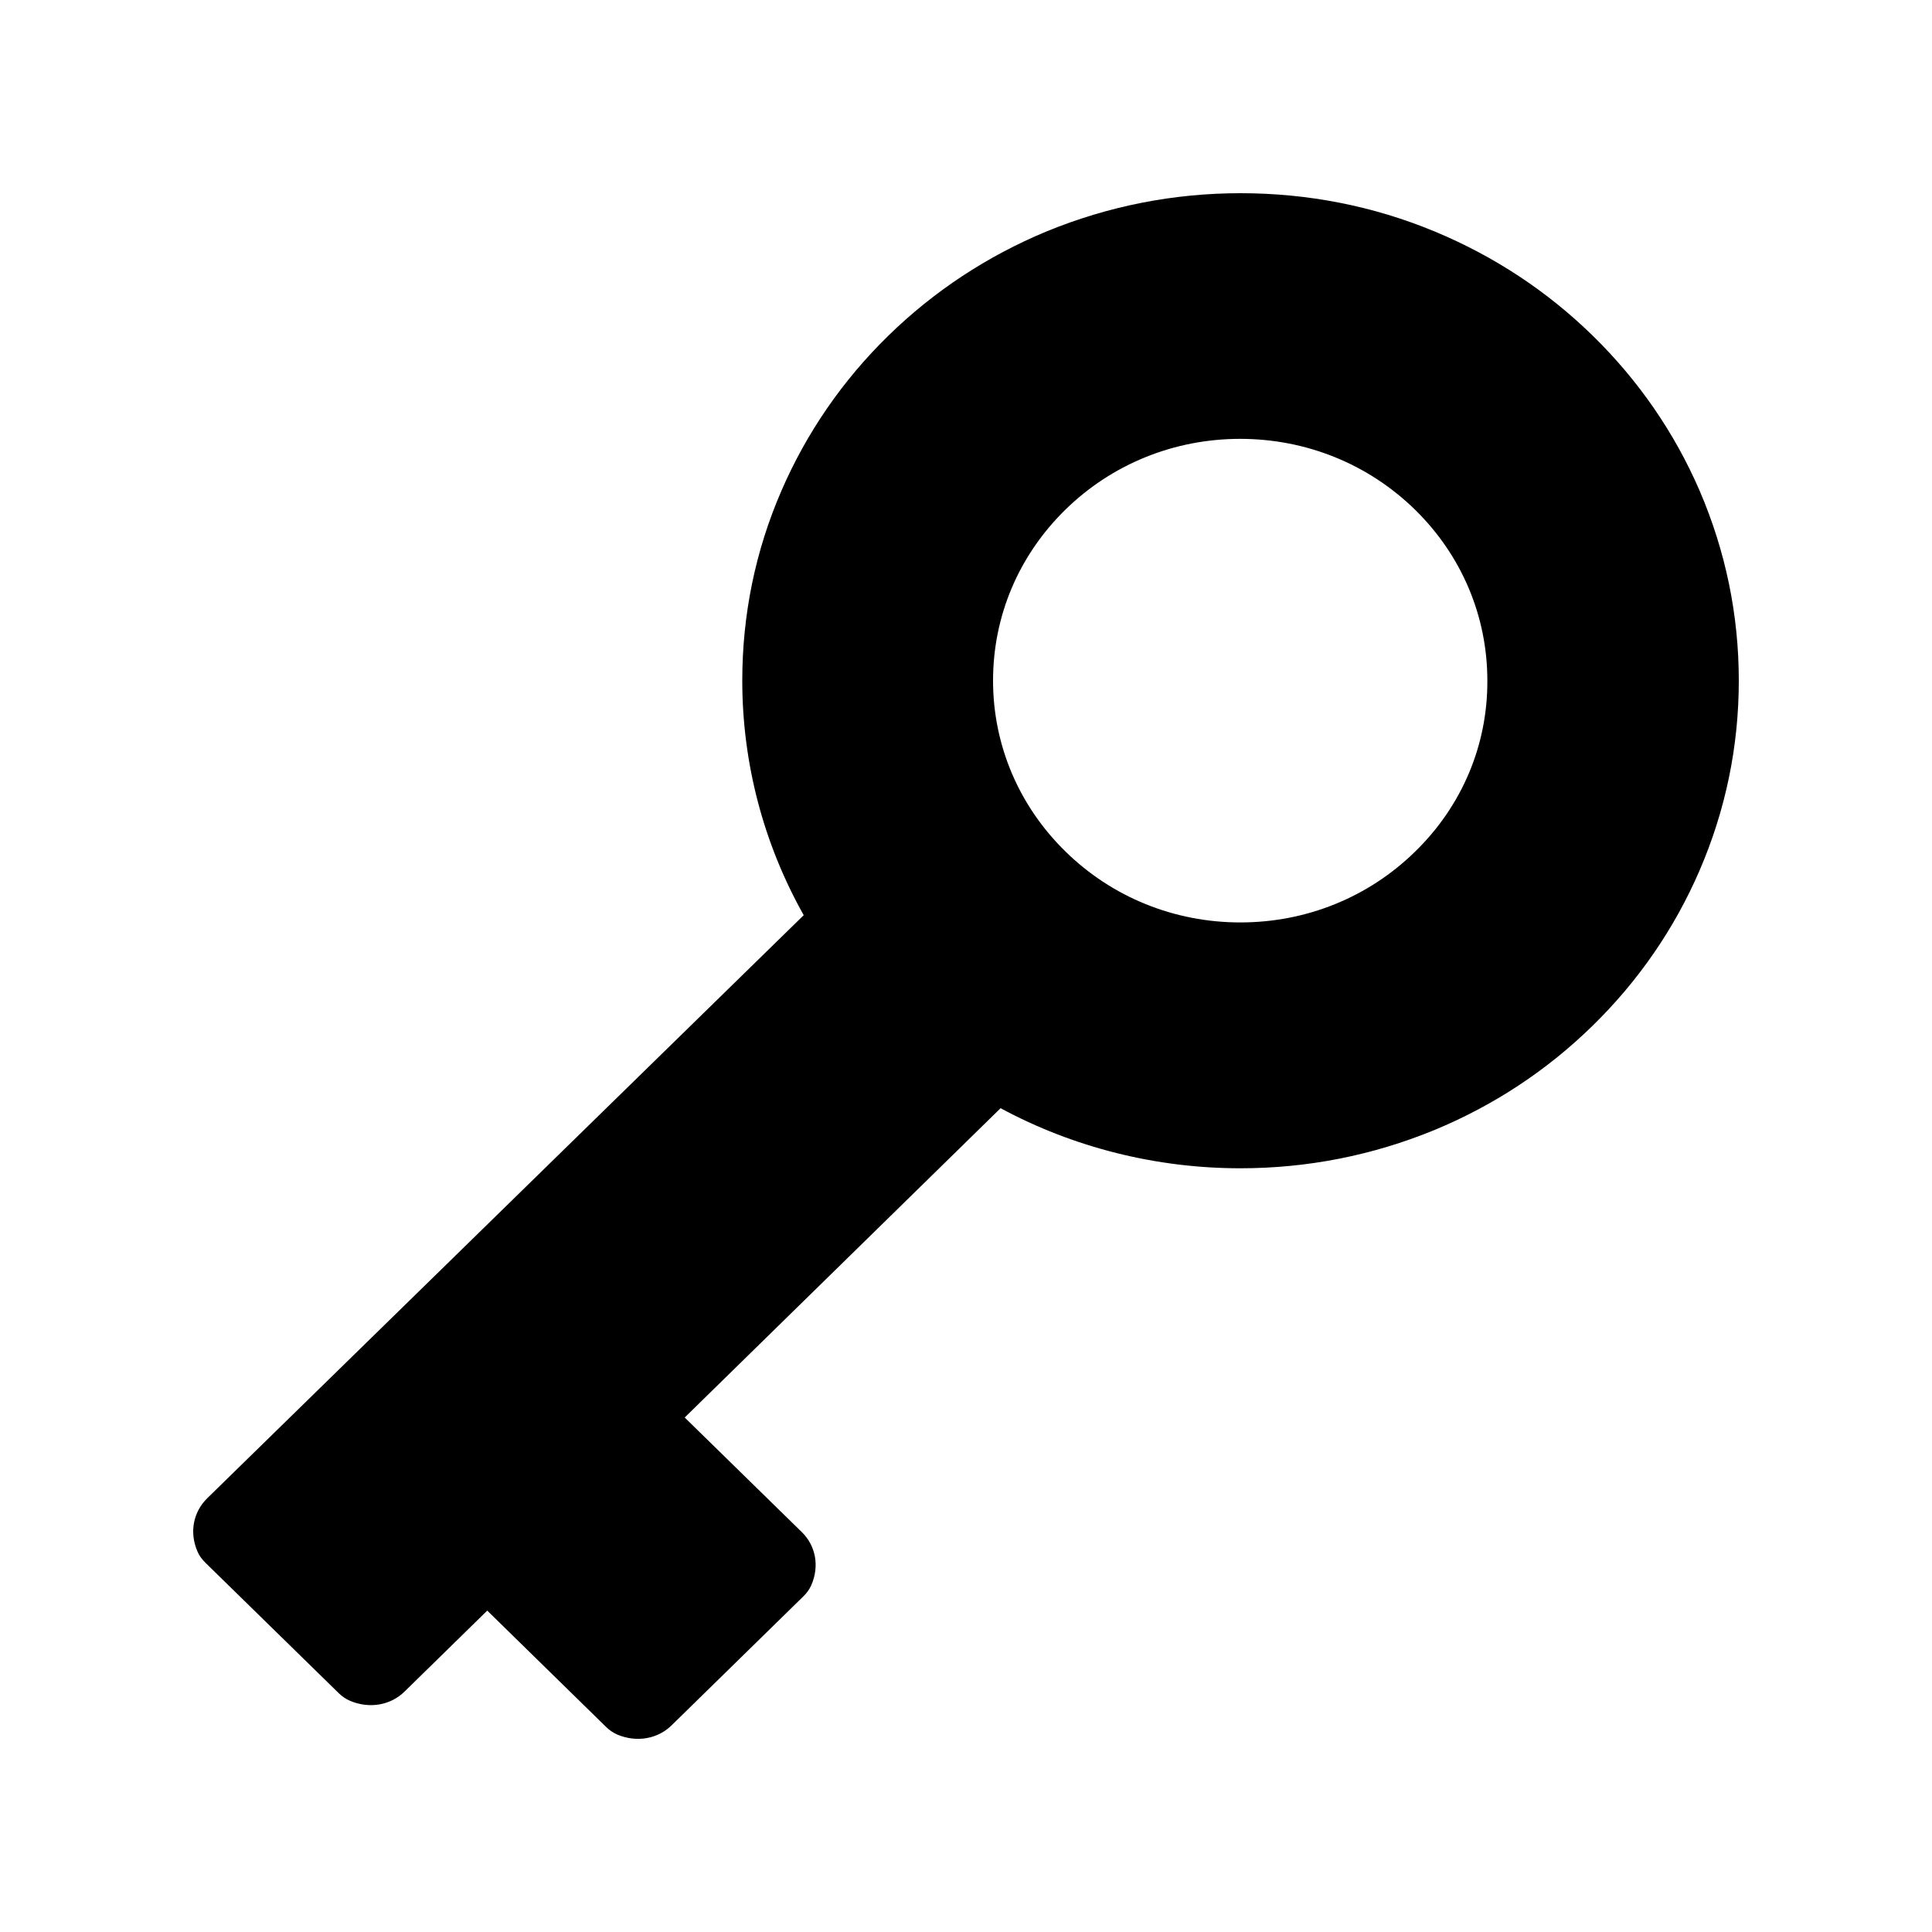
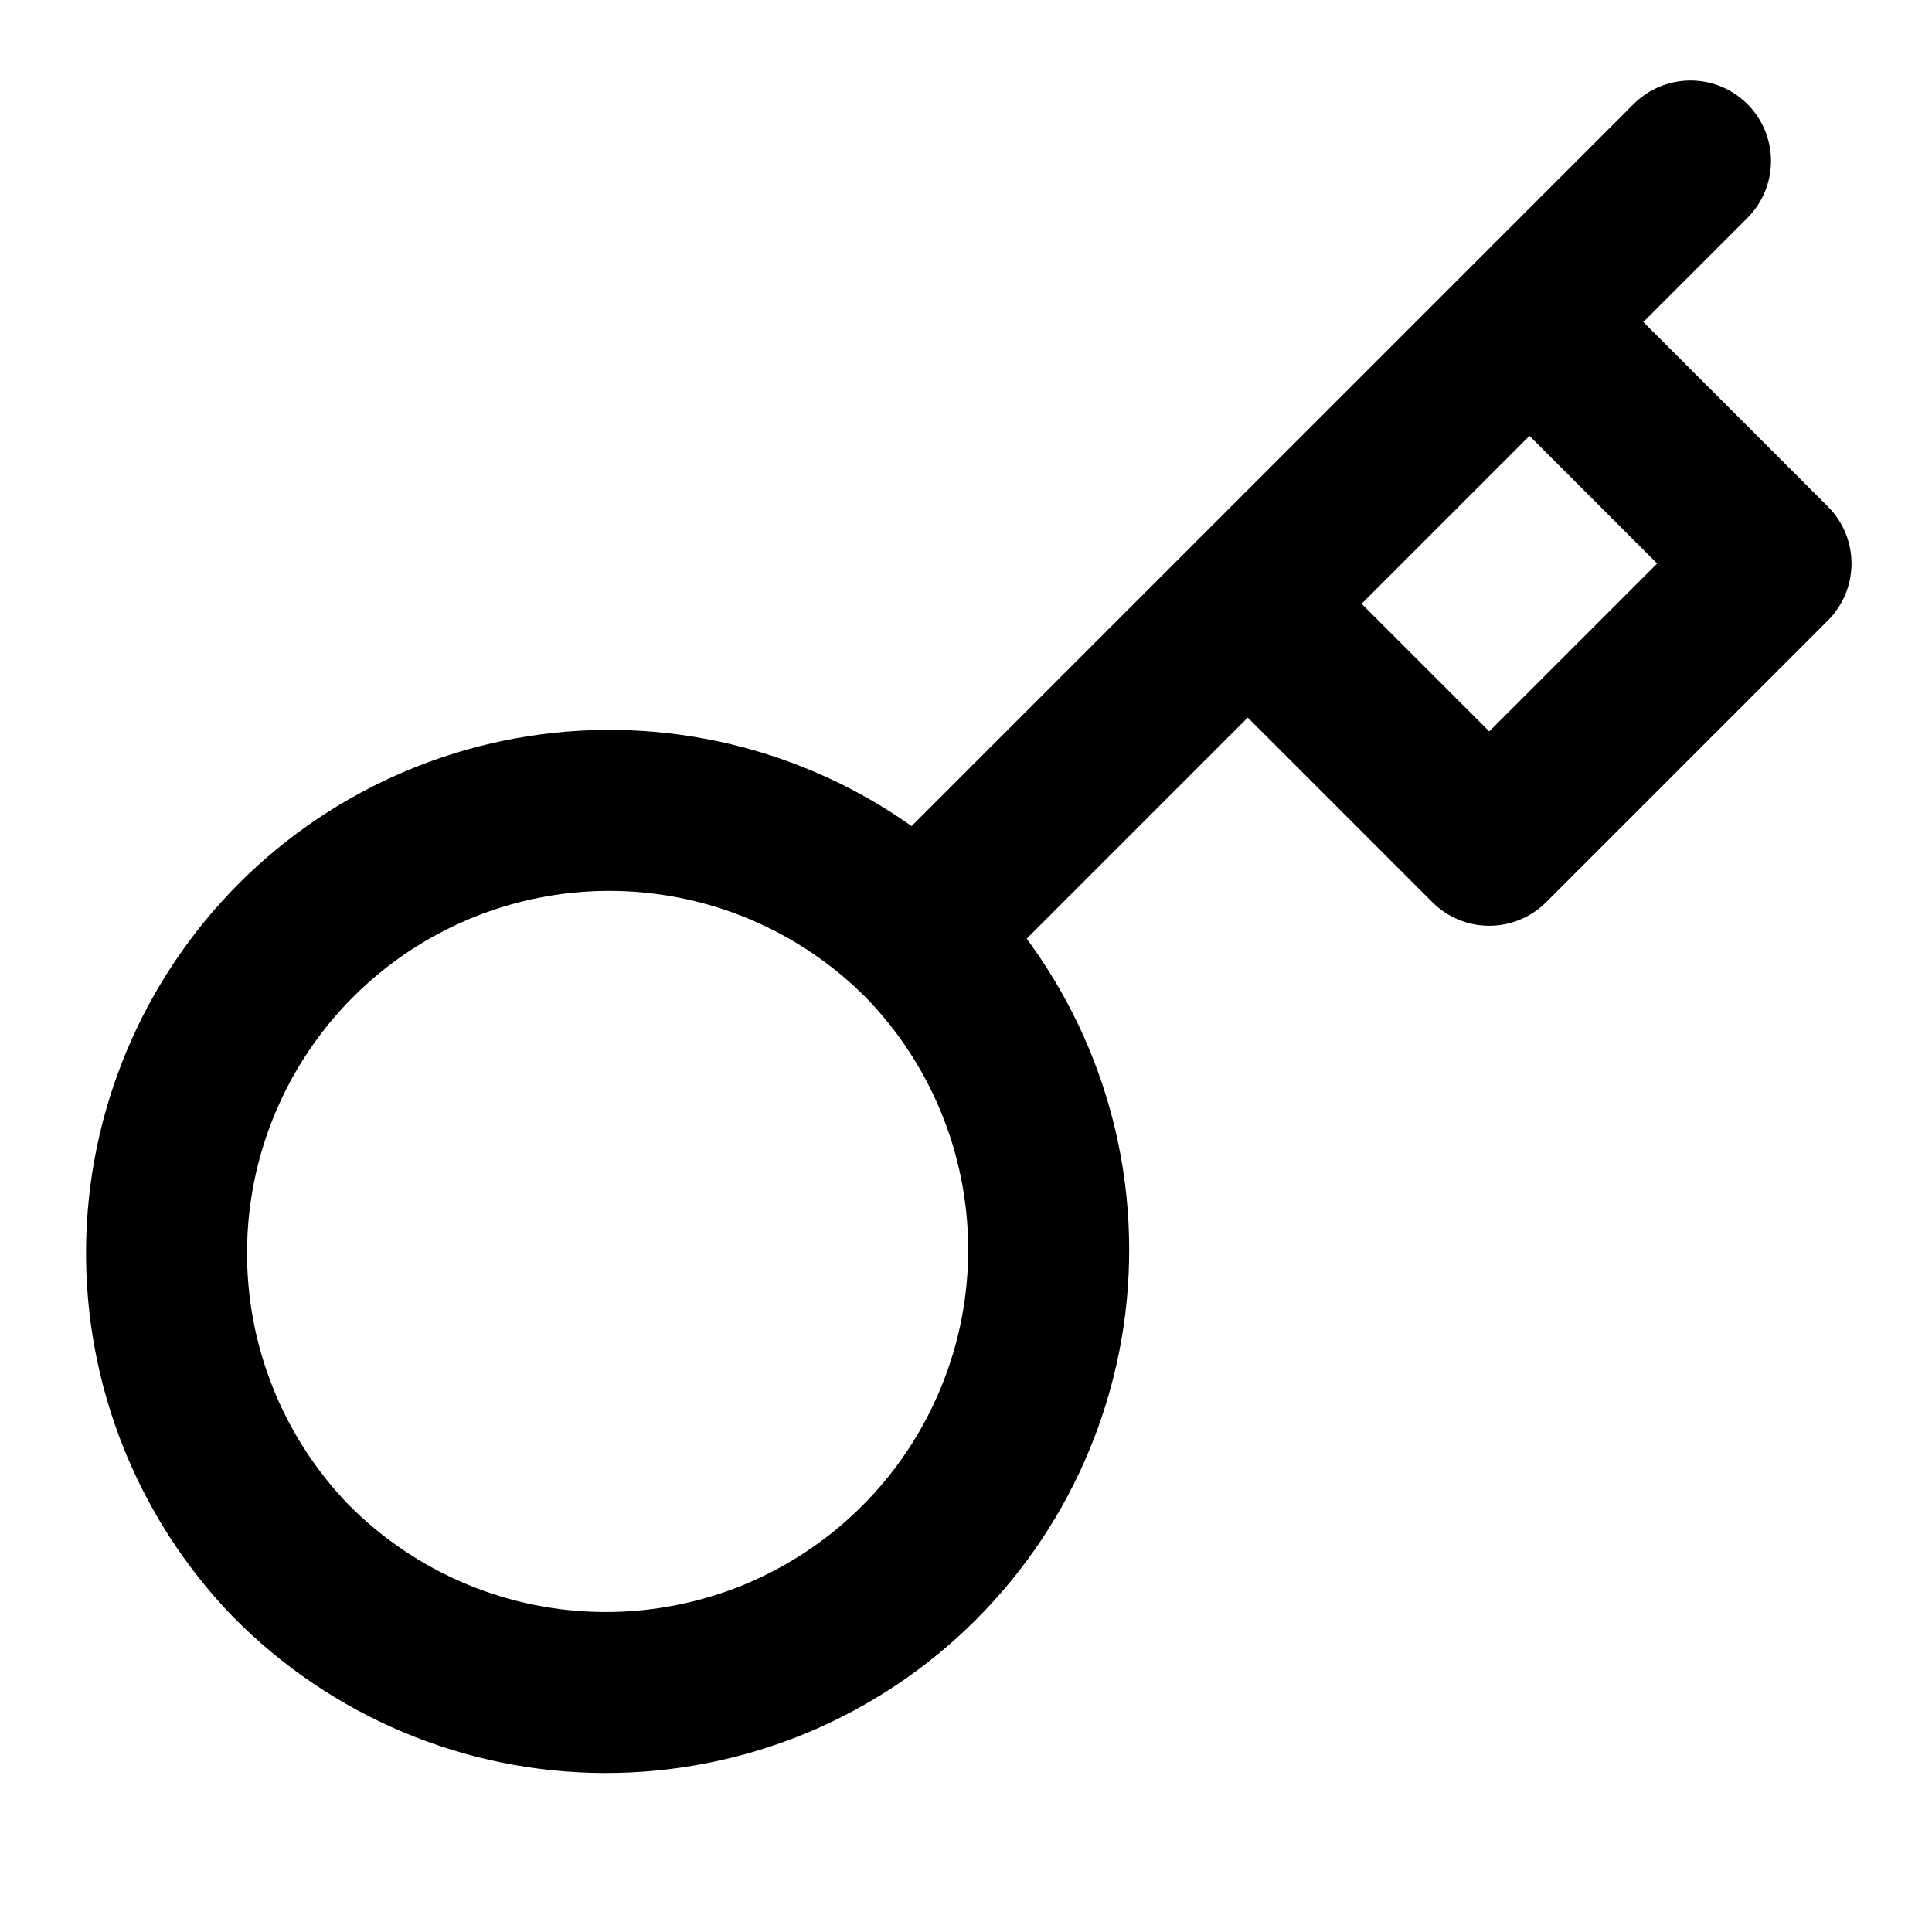
- <svg xmlns="http://www.w3.org/2000/svg" width="20" height="20" viewBox="0 0 20 20" fill="none">
-   <path d="M18 7.046C18 6.365 17.863 5.705 17.595 5.081C17.335 4.48 16.963 3.94 16.49 3.477C16.017 3.014 15.465 2.651 14.851 2.396C14.215 2.132 13.538 2 12.842 2C12.146 2 11.471 2.134 10.833 2.396C10.219 2.651 9.668 3.014 9.194 3.477C8.721 3.94 8.349 4.48 8.089 5.081C7.819 5.703 7.684 6.365 7.684 7.046C7.684 7.898 7.903 8.732 8.32 9.474L2.145 15.51C2.002 15.65 1.957 15.862 2.045 16.063C2.063 16.105 2.092 16.143 2.125 16.176L3.508 17.529C3.541 17.561 3.58 17.588 3.624 17.607C3.829 17.693 4.046 17.651 4.189 17.51L5.044 16.673L6.274 17.877C6.307 17.91 6.346 17.936 6.389 17.956C6.595 18.042 6.812 18 6.955 17.858L8.318 16.524C8.351 16.492 8.379 16.453 8.398 16.411C8.486 16.21 8.443 15.998 8.298 15.858L7.088 14.674L10.358 11.472C11.115 11.88 11.97 12.094 12.84 12.094C13.536 12.094 14.211 11.96 14.849 11.698C15.463 11.444 16.015 11.08 16.488 10.617C16.961 10.154 17.333 9.614 17.593 9.013C17.863 8.388 18 7.727 18 7.046ZM14.649 8.816C14.166 9.289 13.523 9.549 12.84 9.549C12.158 9.549 11.514 9.289 11.031 8.816C10.548 8.344 10.28 7.714 10.28 7.046C10.28 6.376 10.546 5.749 11.029 5.276C11.512 4.803 12.156 4.543 12.838 4.543C13.521 4.543 14.164 4.803 14.648 5.276C15.131 5.749 15.397 6.378 15.397 7.046C15.4 7.714 15.134 8.344 14.649 8.816Z" fill="currentColor" />
+ <svg xmlns="http://www.w3.org/2000/svg" width="24" height="24" viewBox="0 0 24 24" fill="none">
+   <path d="M21 2L19 4M19 4L22 7L18.5 10.5L15.5 7.5M19 4L15.5 7.5M11.39 11.61C11.907 12.12 12.317 12.726 12.598 13.395C12.879 14.063 13.025 14.781 13.027 15.507C13.03 16.232 12.889 16.951 12.612 17.621C12.336 18.292 11.929 18.901 11.416 19.414C10.903 19.927 10.294 20.333 9.624 20.61C8.953 20.886 8.234 21.027 7.509 21.025C6.784 21.023 6.066 20.877 5.397 20.596C4.728 20.315 4.122 19.904 3.612 19.388C2.61 18.351 2.056 16.961 2.069 15.519C2.081 14.077 2.66 12.698 3.679 11.678C4.699 10.658 6.078 10.08 7.521 10.067C8.963 10.055 10.352 10.609 11.389 11.611L11.39 11.61ZM11.39 11.61L15.5 7.5" stroke="currentColor" stroke-width="2" stroke-linecap="round" stroke-linejoin="round" />
</svg>
